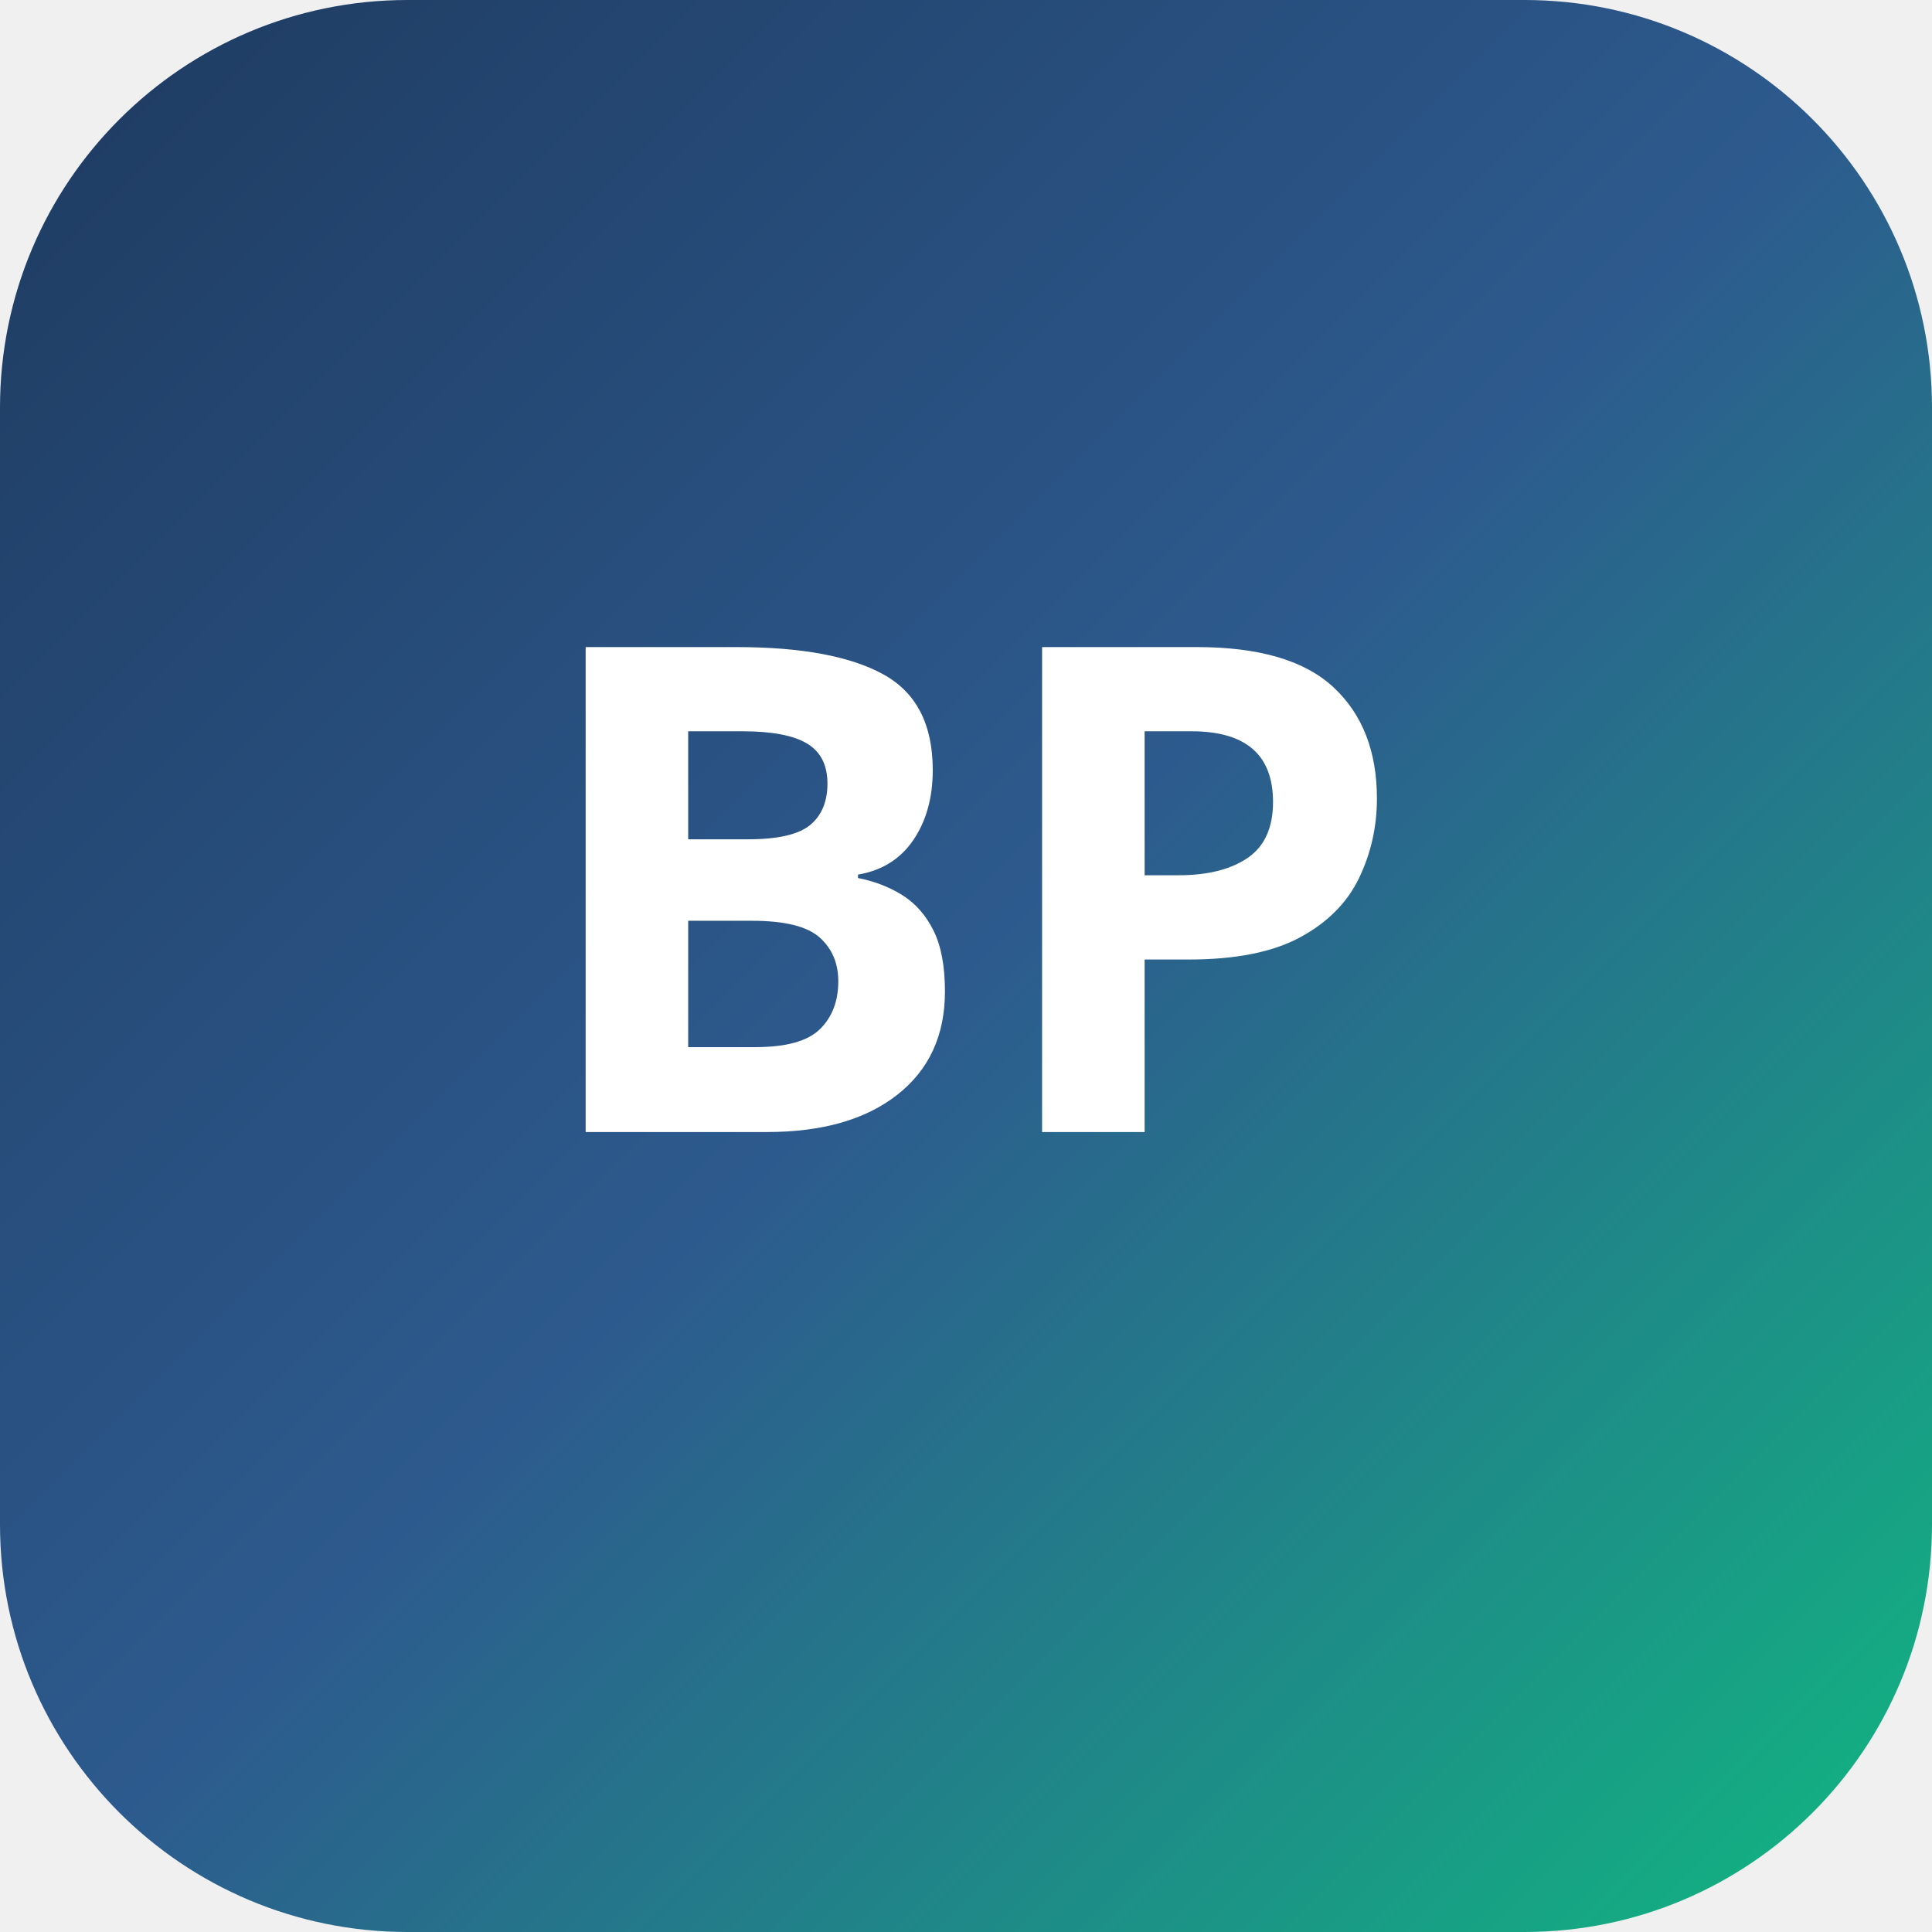
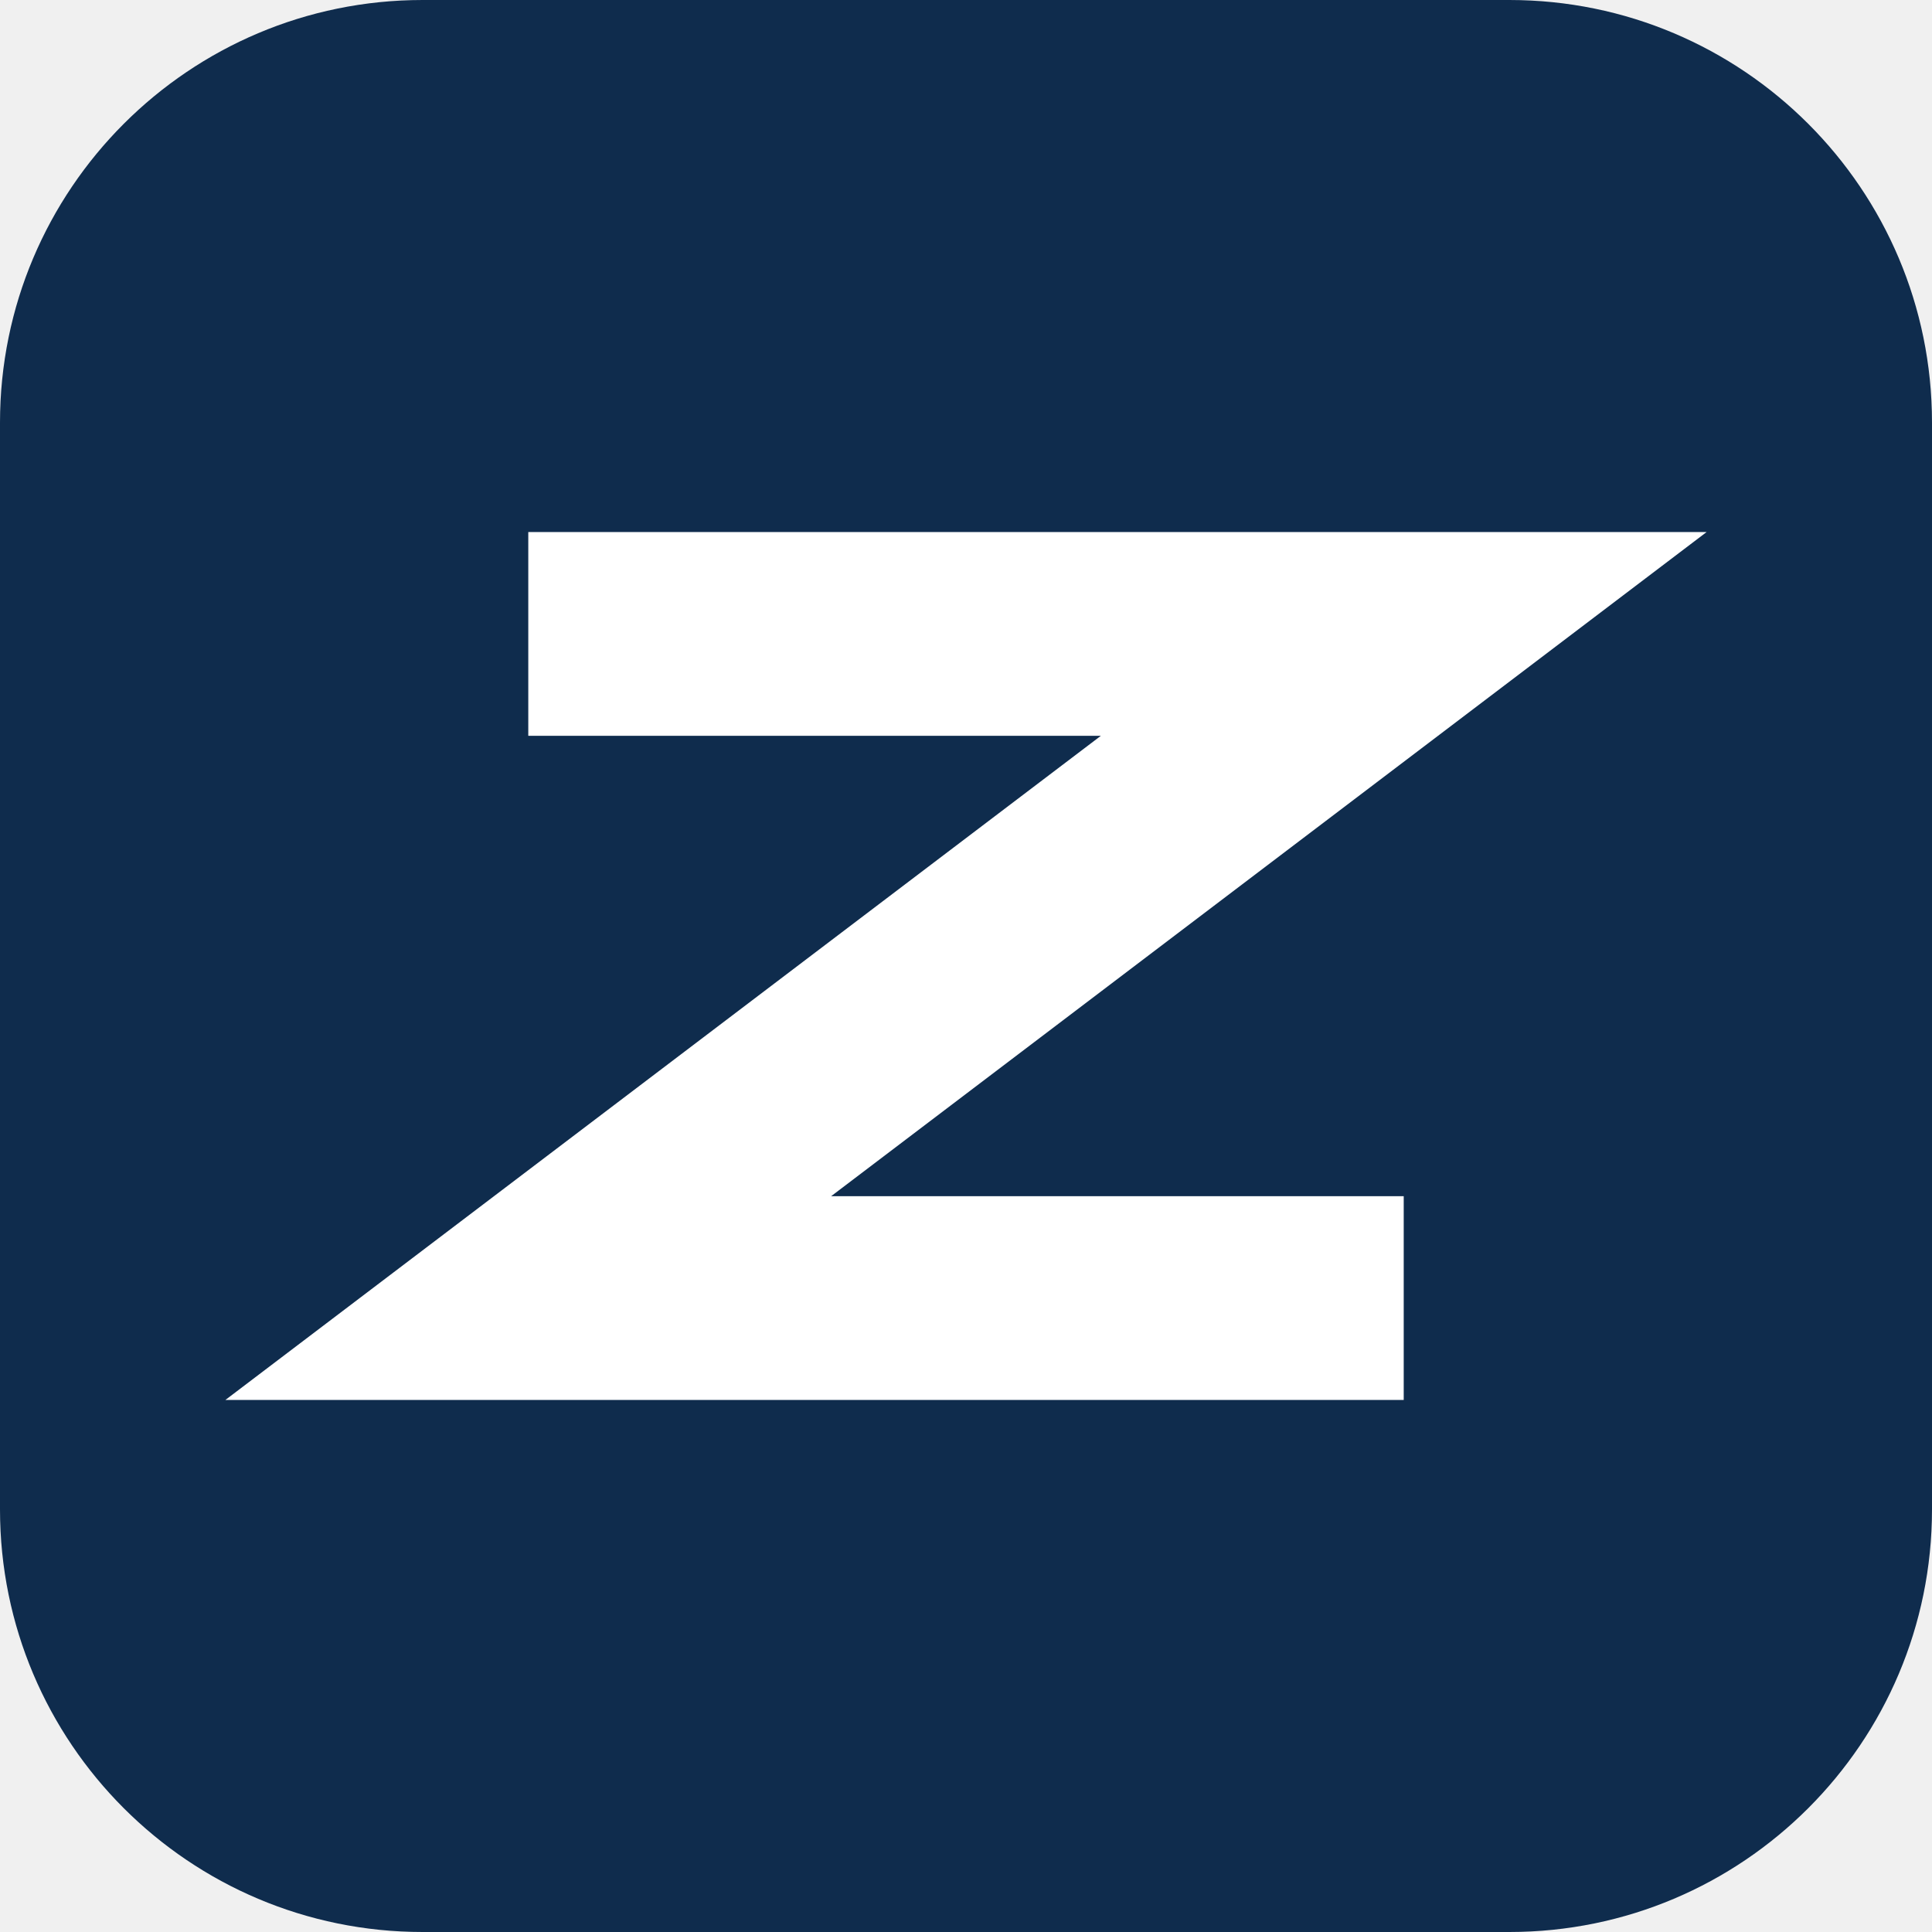
- <svg xmlns="http://www.w3.org/2000/svg" viewBox="0 0 512 512">
-   <defs>
-     <linearGradient id="bg" x1="0%" y1="0%" x2="100%" y2="100%">
-       <stop offset="0%" style="stop-color:#1e3a5f" />
-       <stop offset="50%" style="stop-color:#2d5a8e" />
-       <stop offset="100%" style="stop-color:#10b981" />
-     </linearGradient>
-   </defs>
-   <rect width="512" height="512" rx="108" fill="url(#bg)" />
-   <text x="256" y="300" font-family="system-ui,sans-serif" font-size="180" font-weight="800" fill="white" text-anchor="middle">BP</text>
+ <svg xmlns="http://www.w3.org/2000/svg" viewBox="0 0 512 512" role="img" aria-label="Zaplex">
+   <rect width="512" height="512" rx="112" fill="#0f2c4d" />
+   <path d="M140 168 H372 L140 344 H372" fill="none" stroke="#ffffff" stroke-width="54" stroke-linecap="butt" stroke-linejoin="miter" />
</svg>
